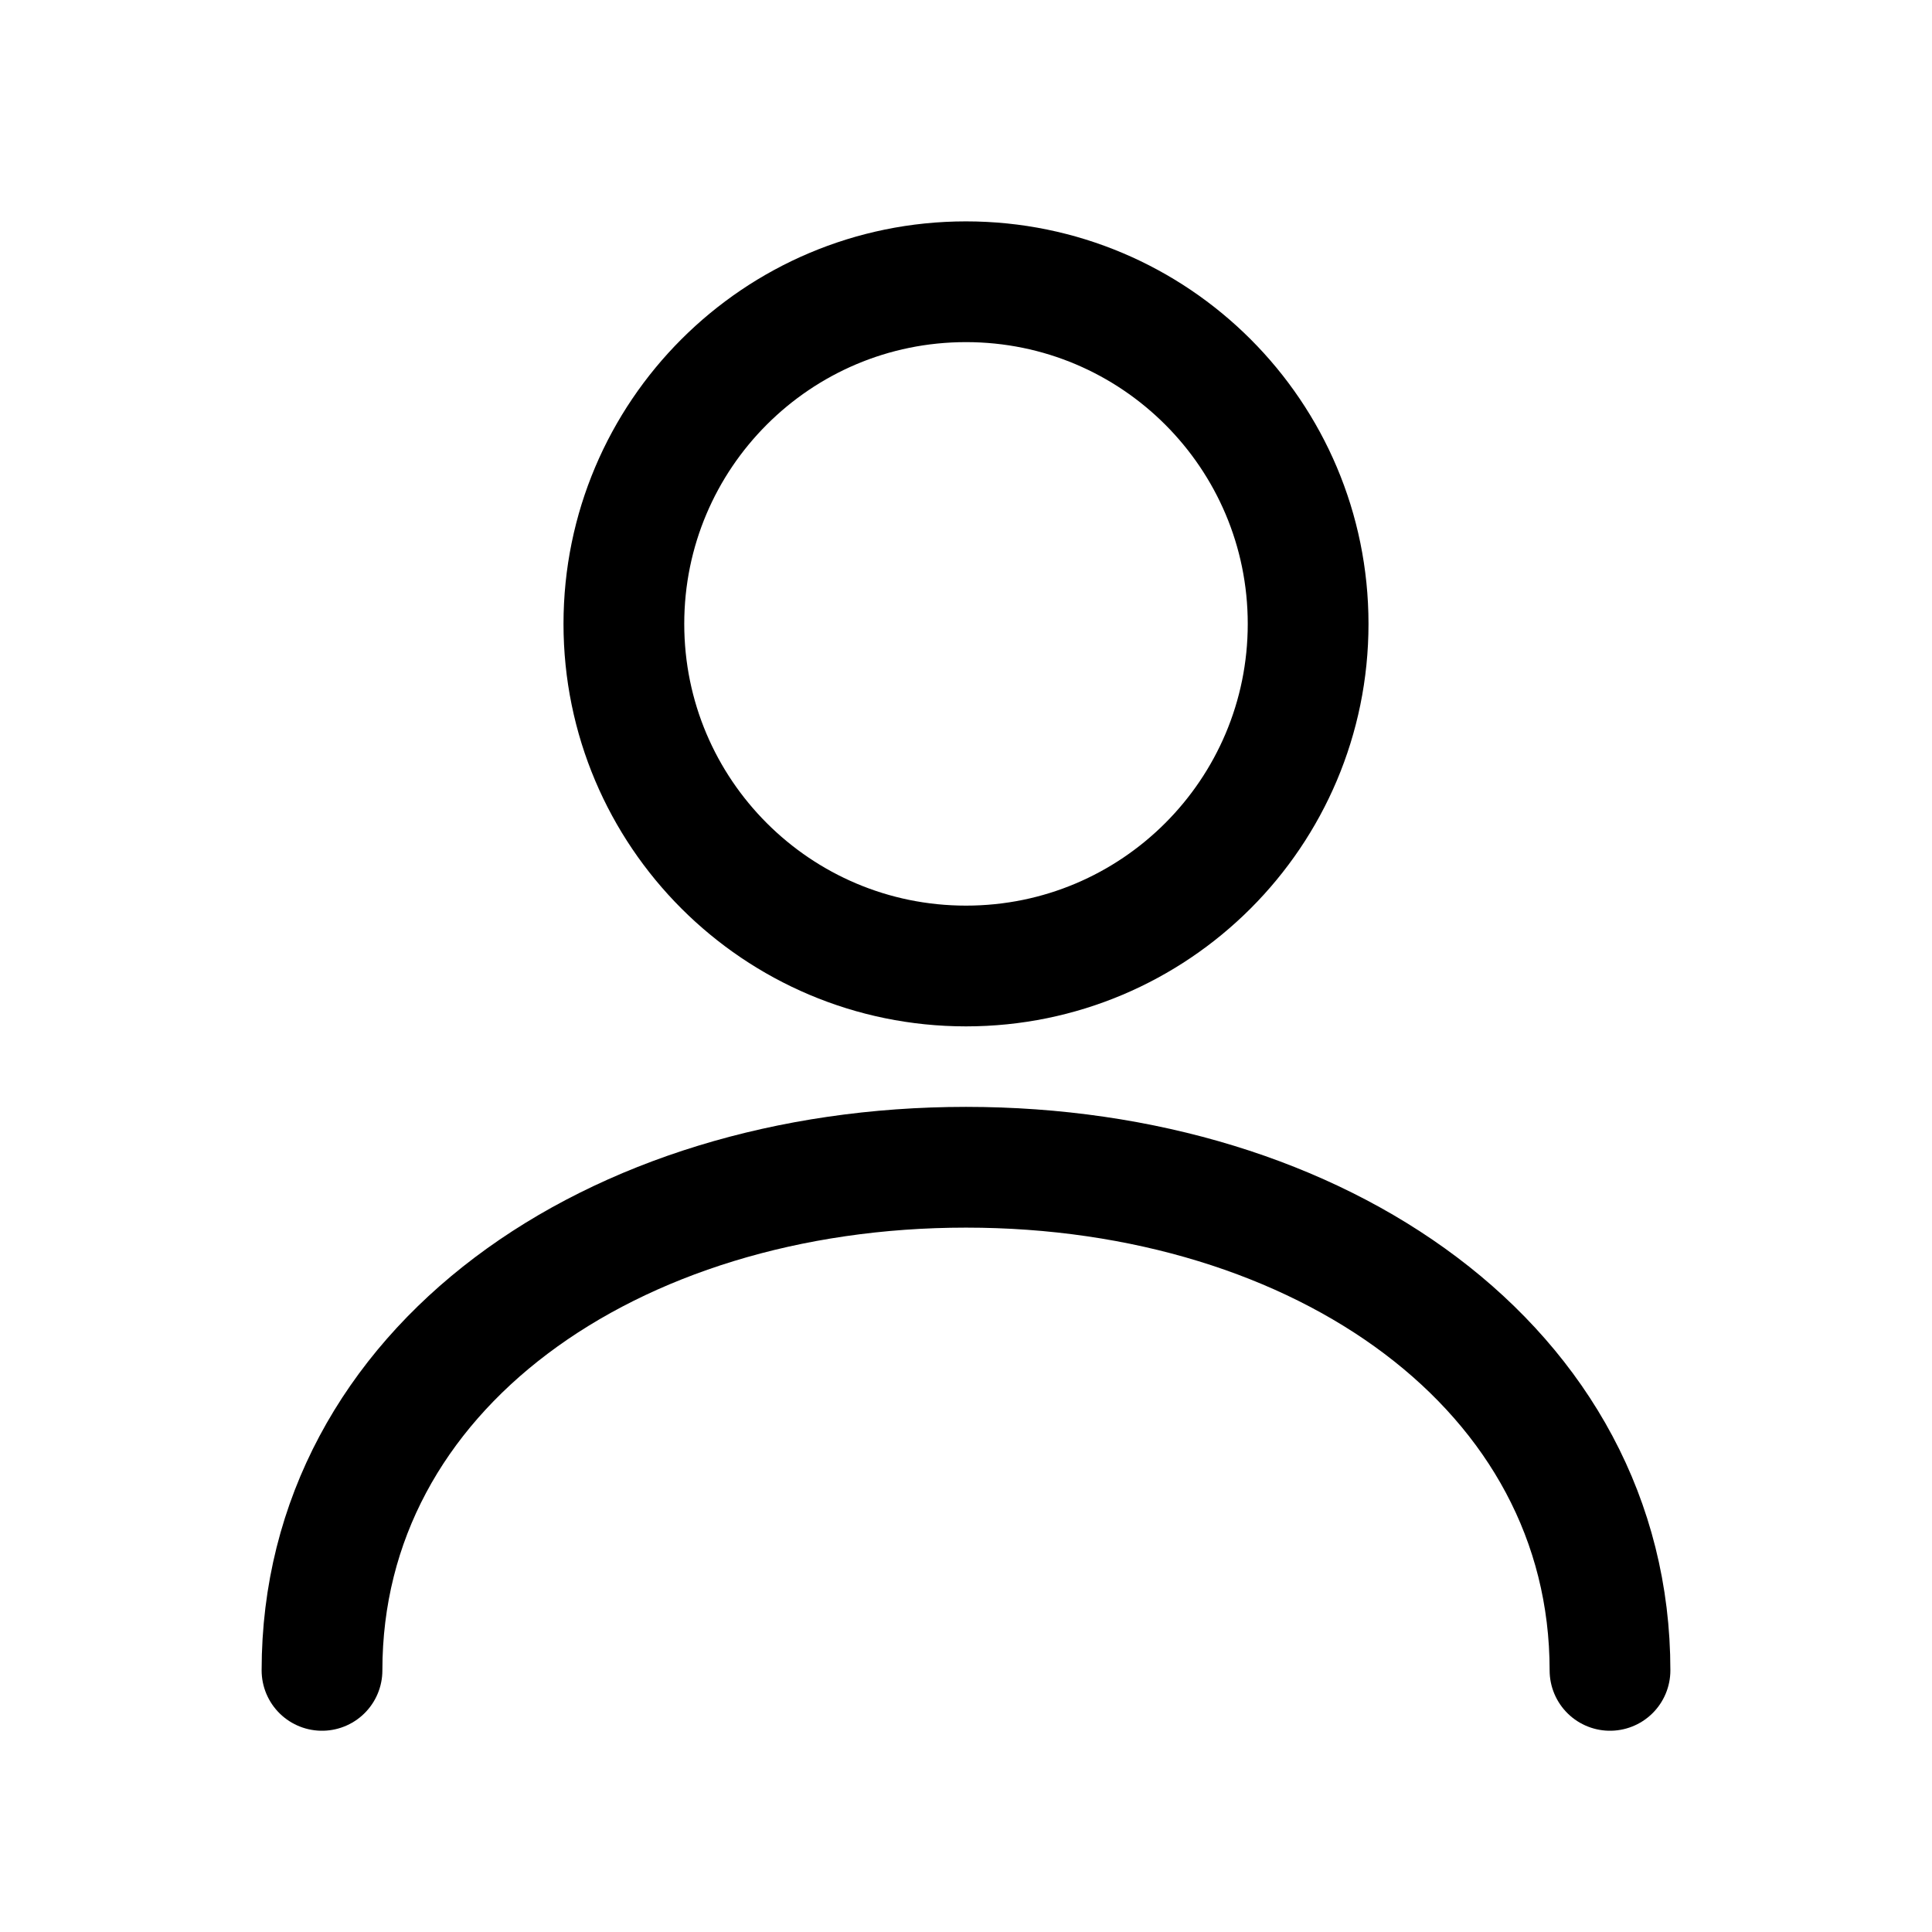
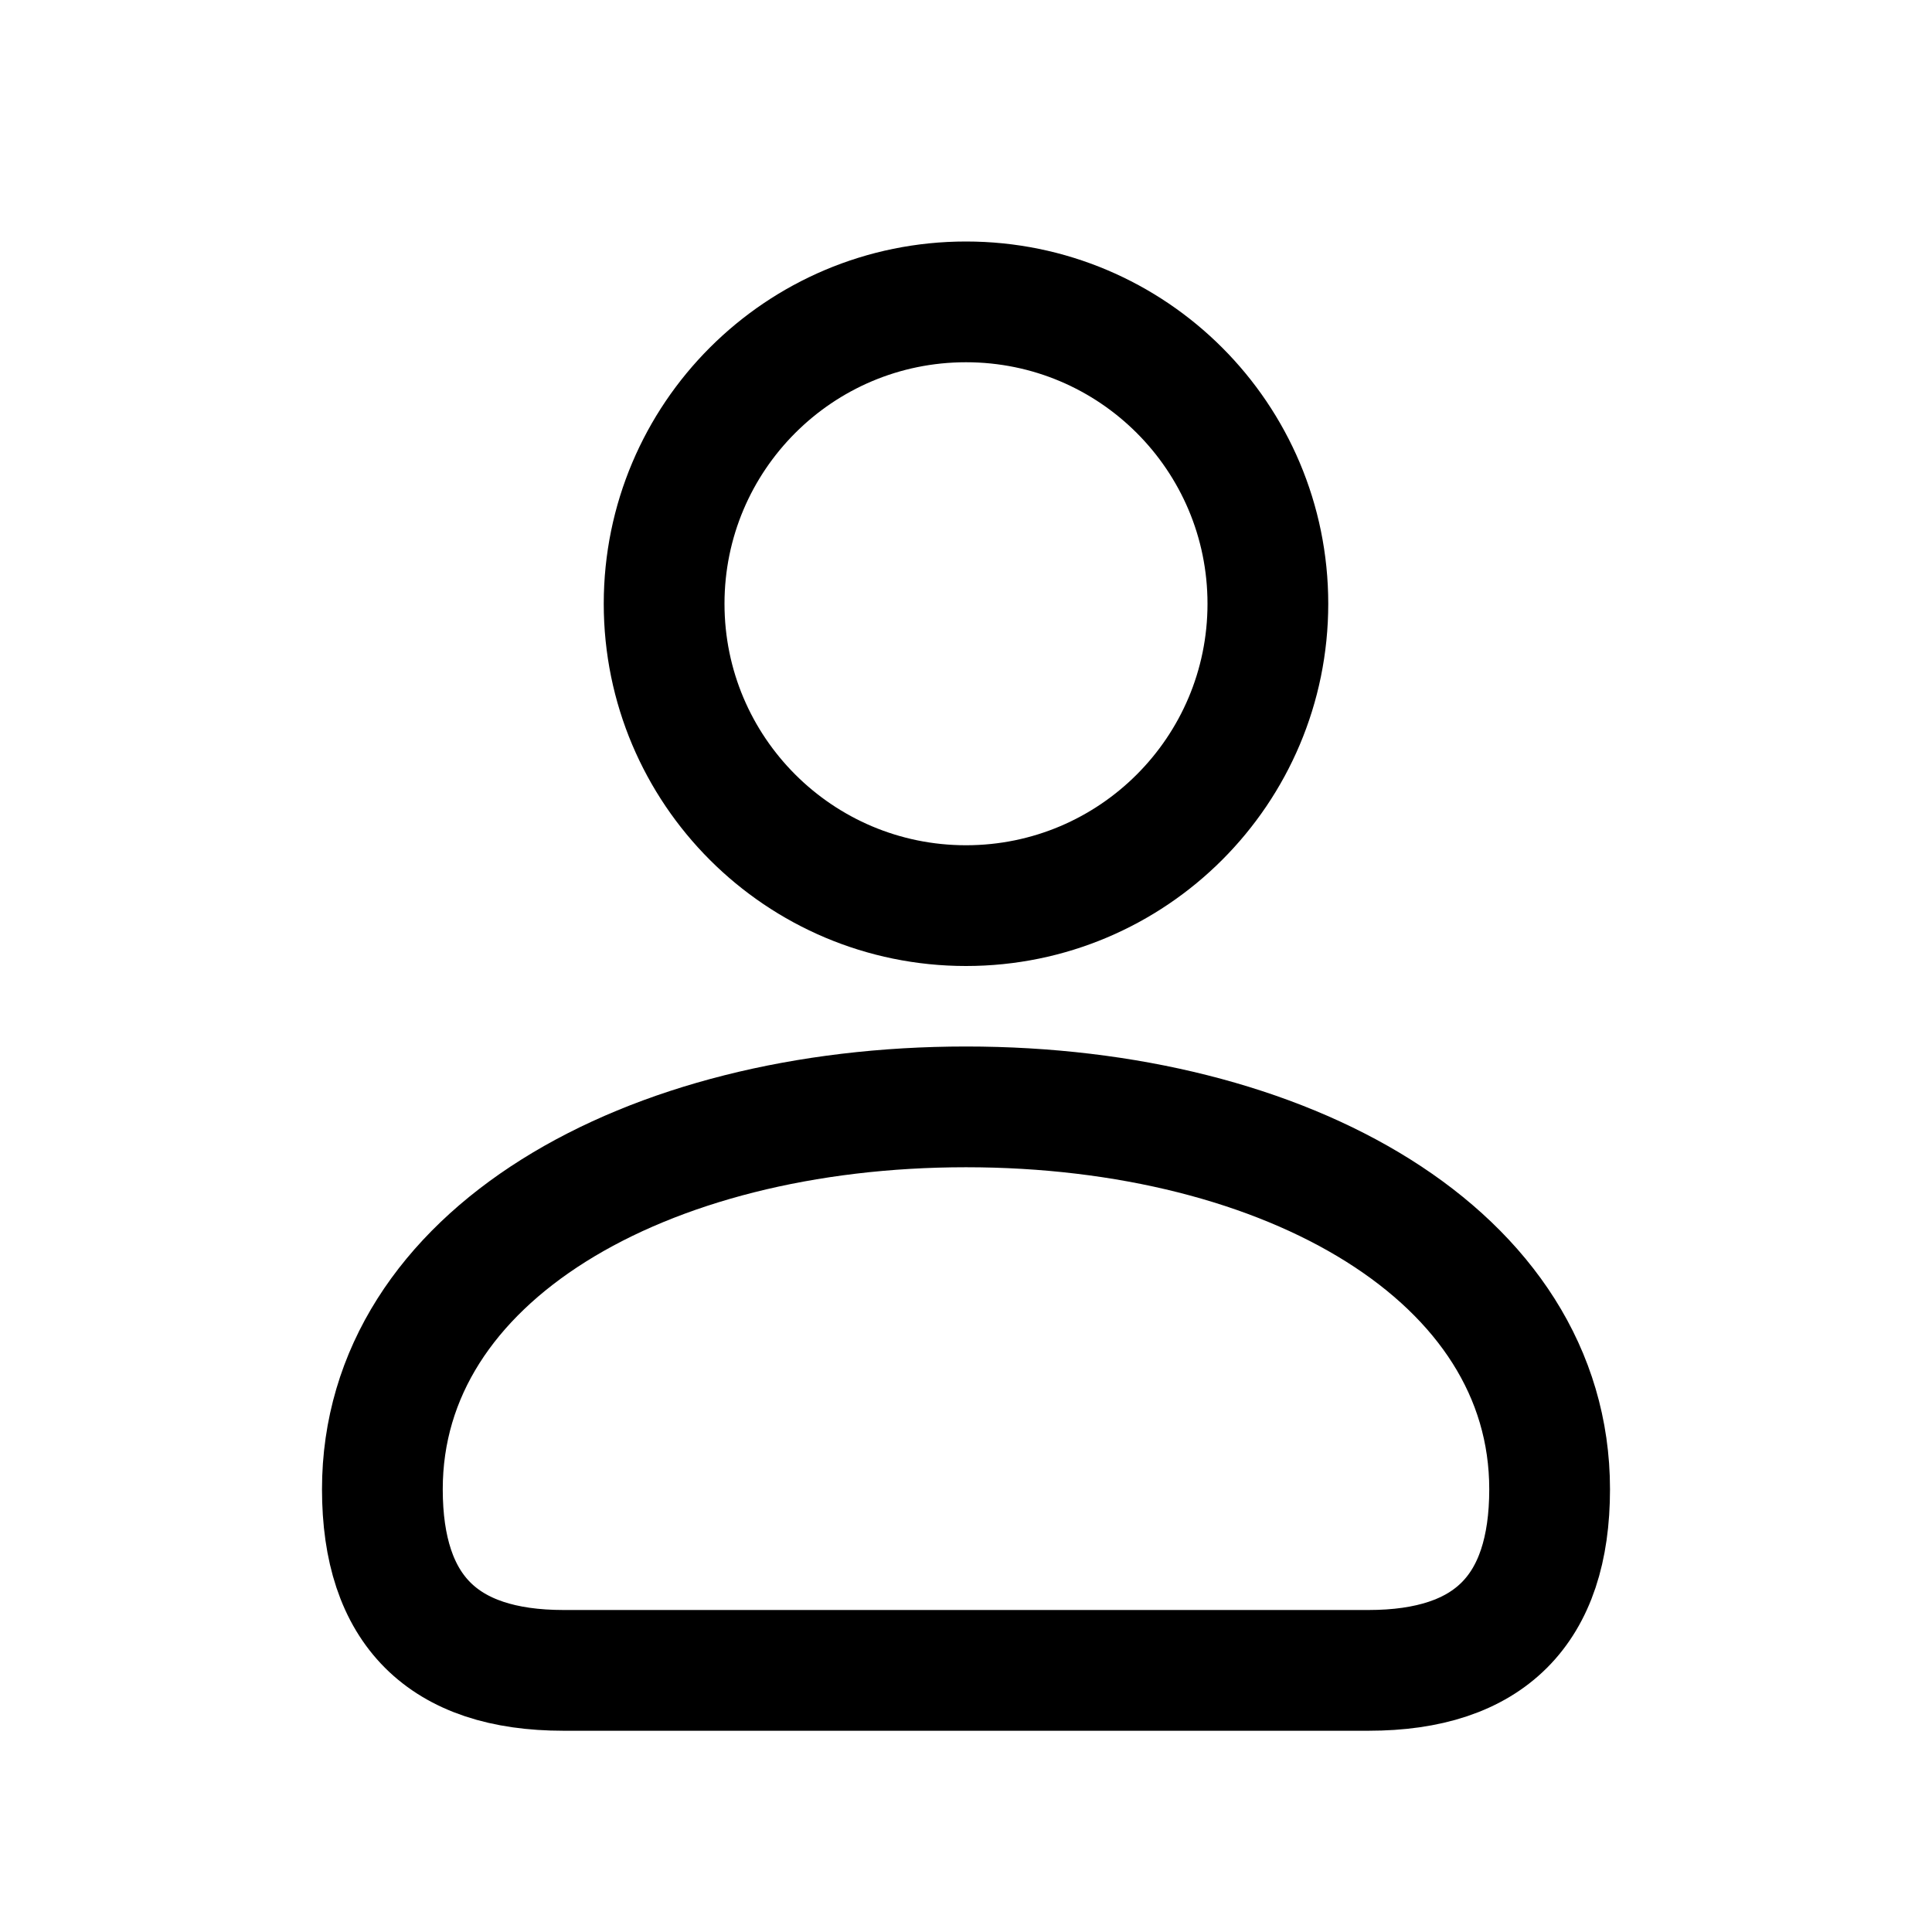
<svg xmlns="http://www.w3.org/2000/svg" viewBox="0 0 24 24" fill="none" stroke="currentColor" stroke-width="1.5" stroke-linecap="round" stroke-linejoin="round">
-   <circle cx="12" cy="7.75" r="4.25" />
-   <path d="M4 20.75c0-3.75 3.6-6.25 8-6.25s8 2.5 8 6.25" />
+   <circle cx="12" cy="7.5" r="3.75" />
+   <path d="M4.75 18.5C4.75 15.6 8.01 13.75 12 13.75S19.25 15.6 19.25 18.5Q19.25 20.75 17 20.75H7Q4.75 20.75 4.75 18.5Z" />
</svg>
